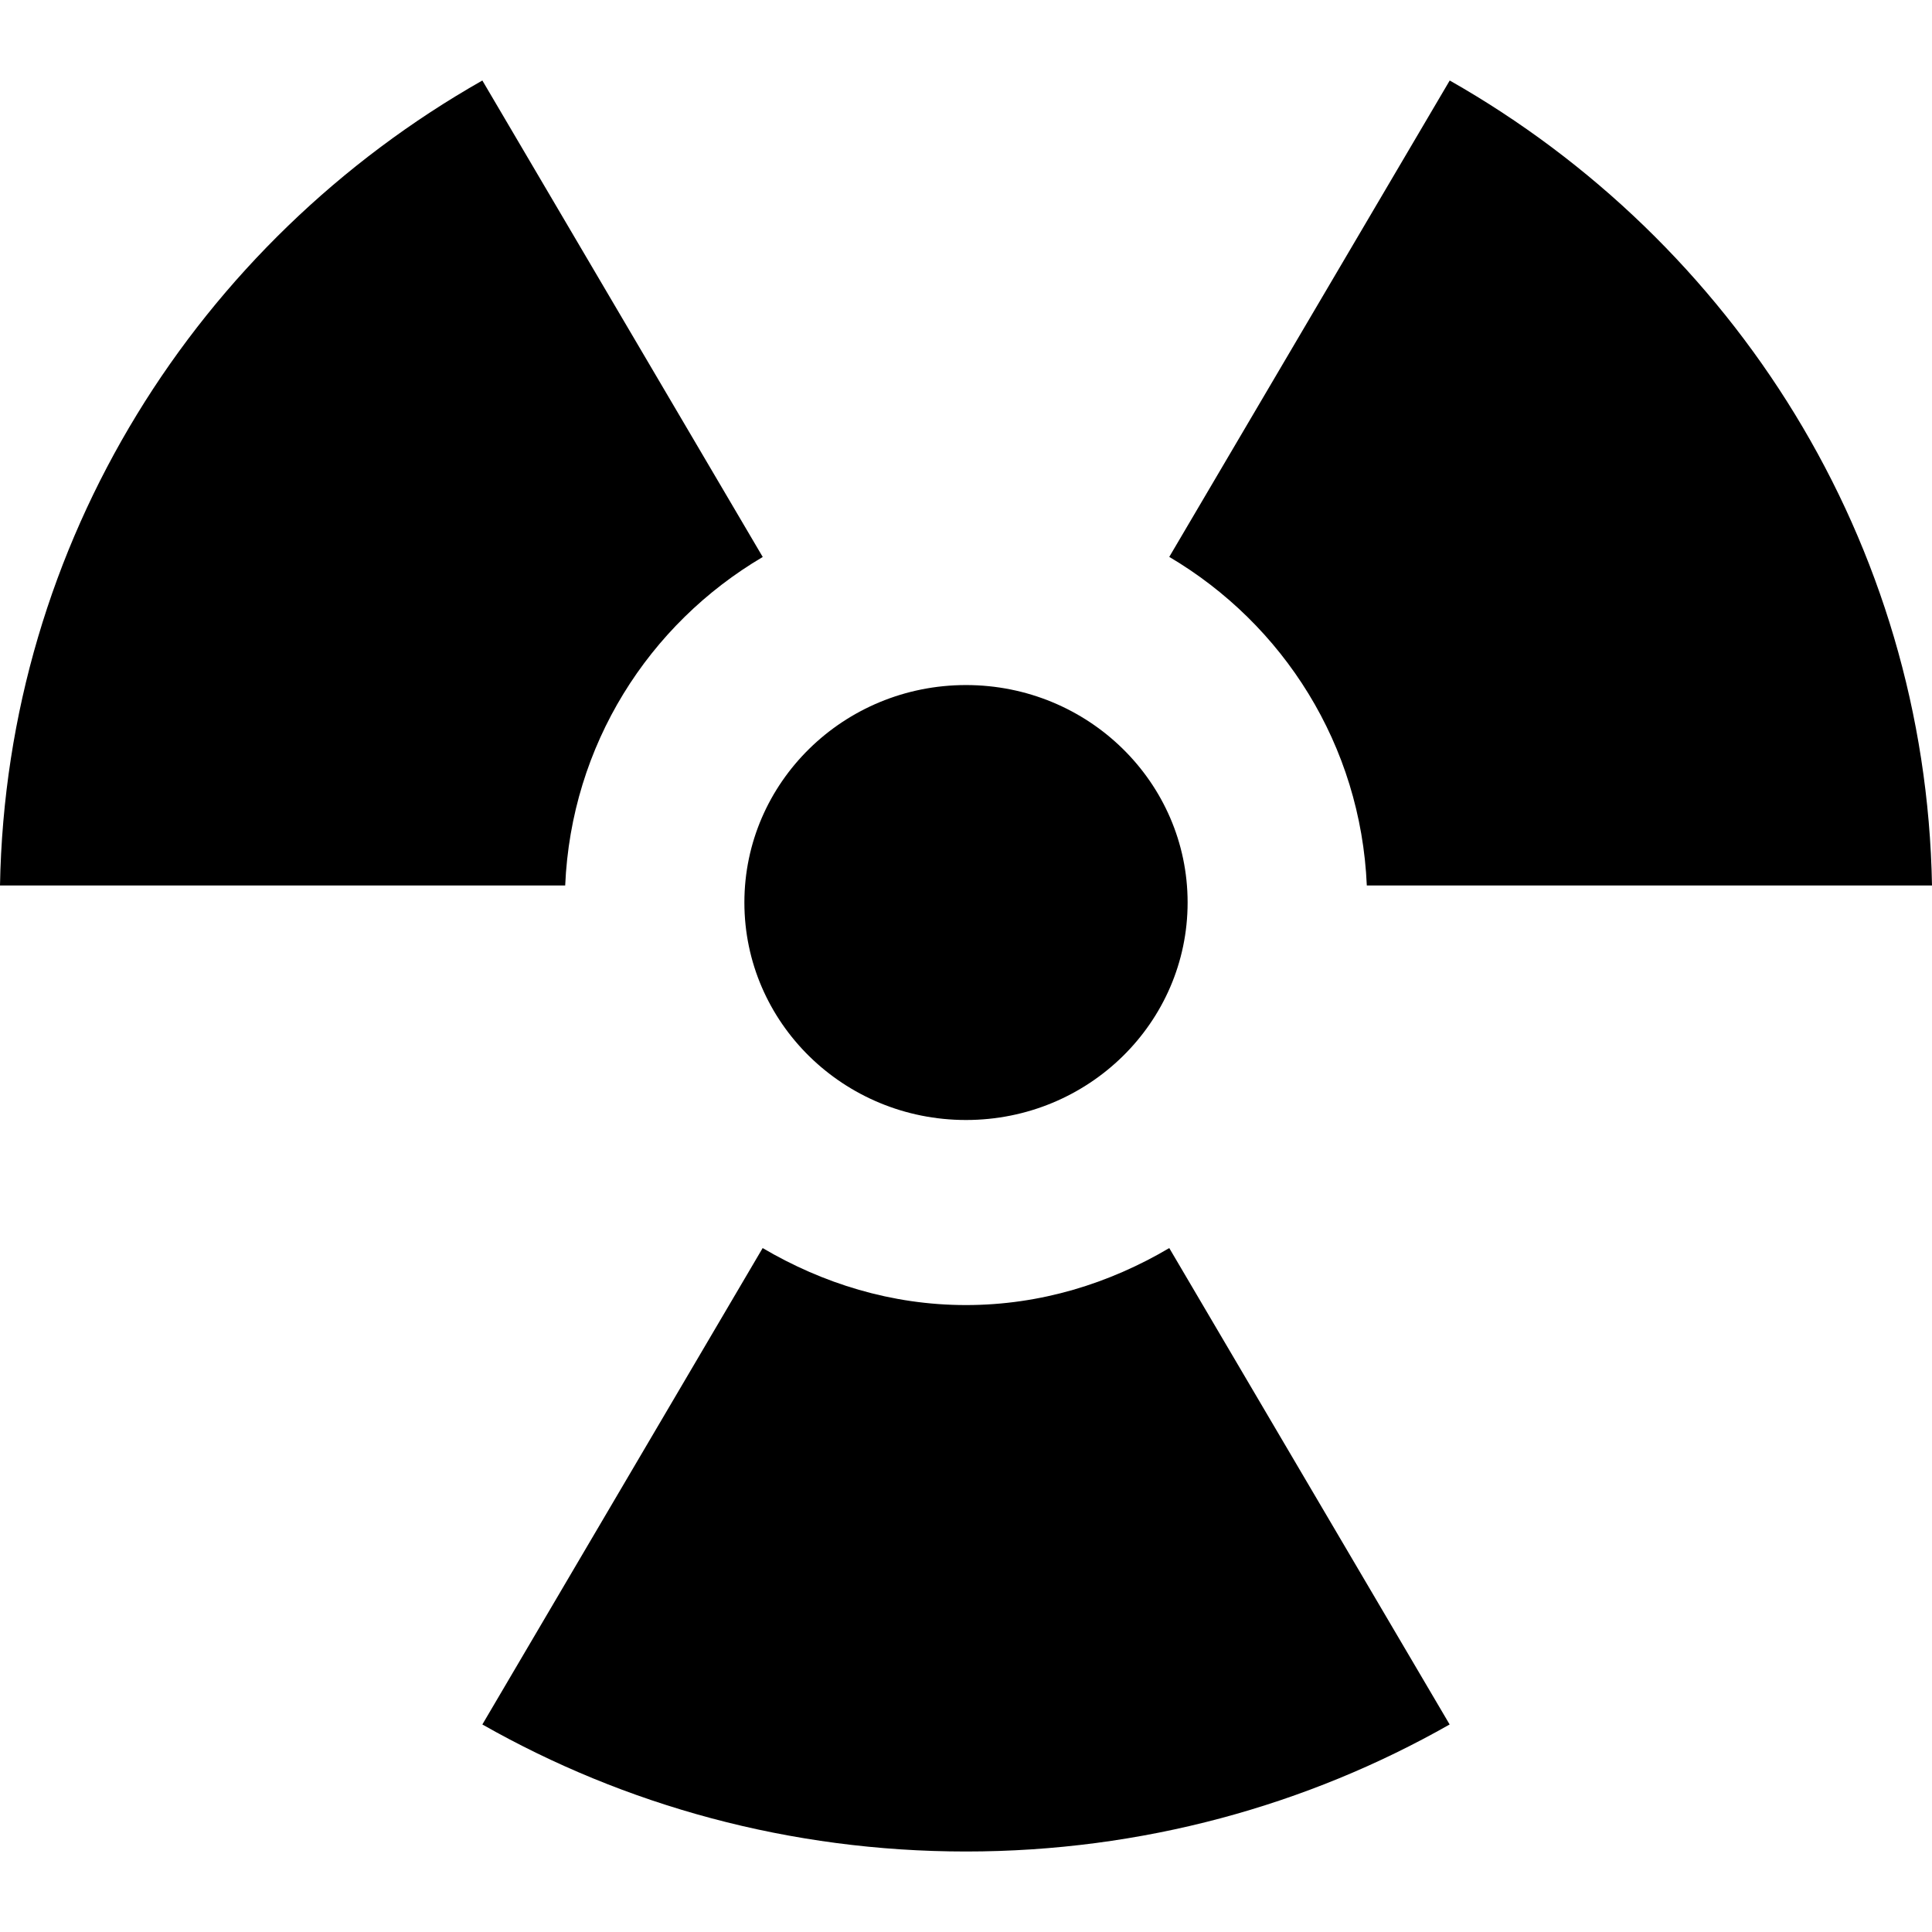
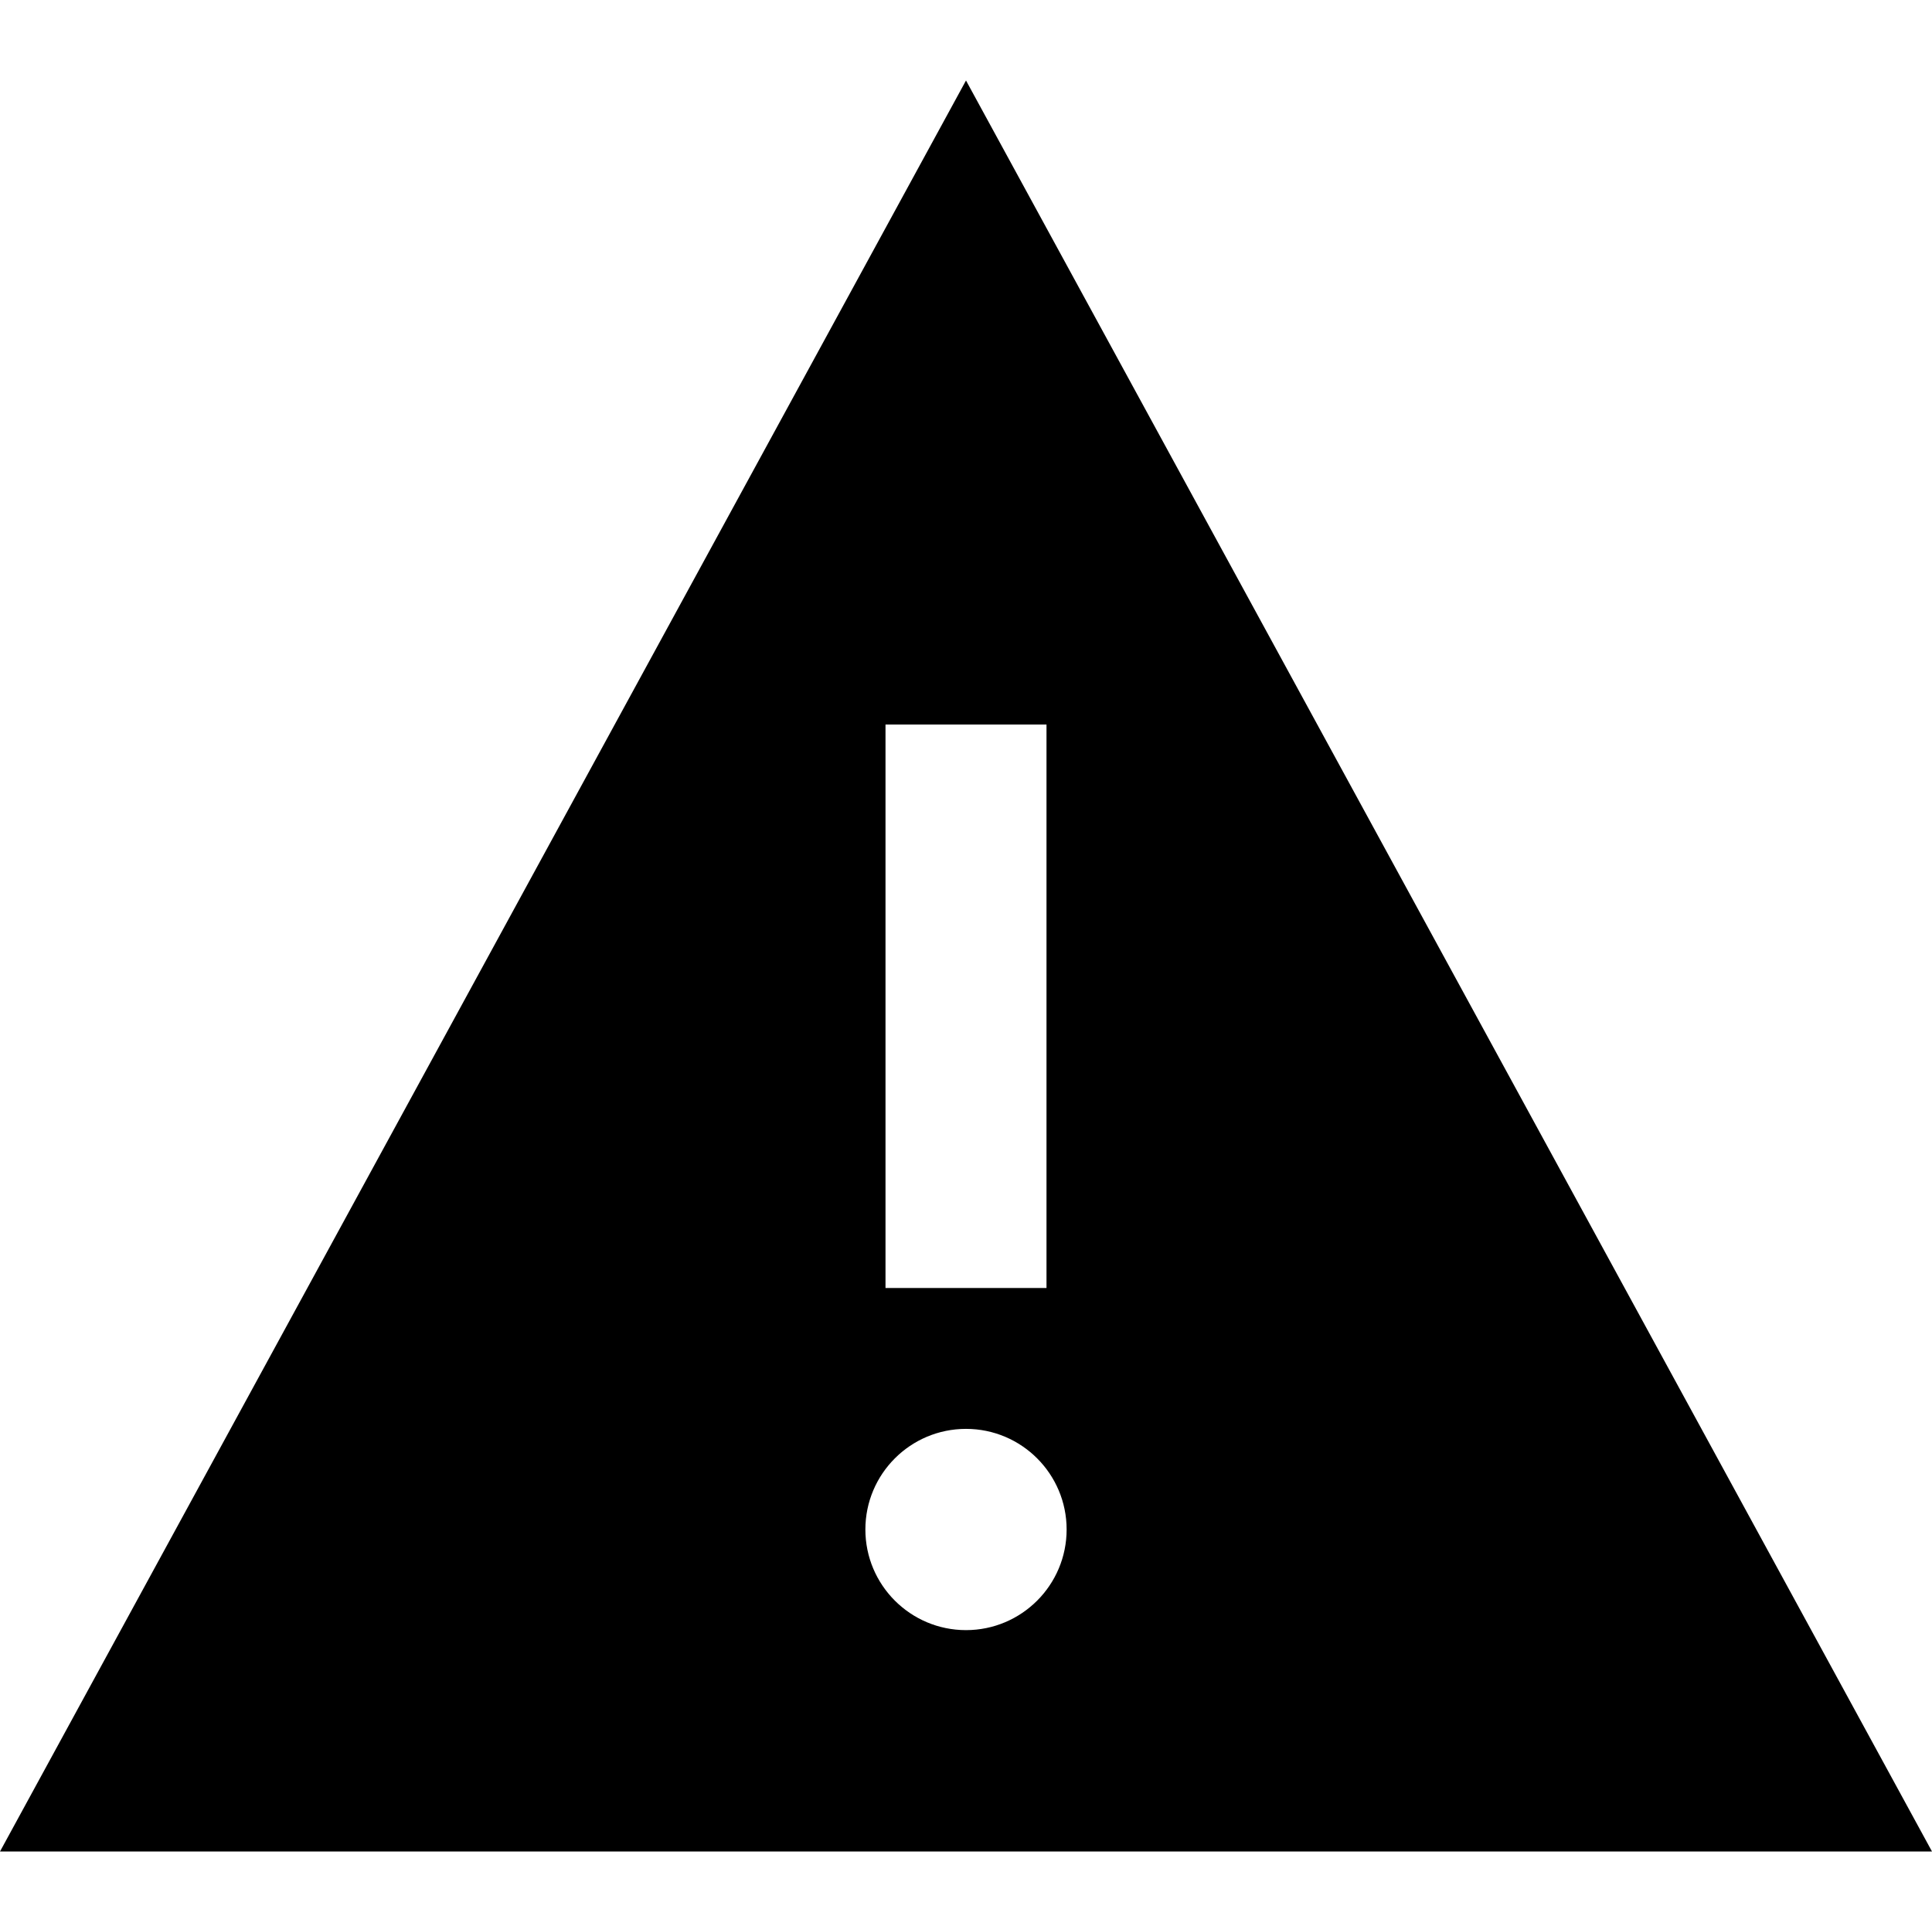
<svg xmlns="http://www.w3.org/2000/svg" width="24" height="24" viewBox="0 0 24 24">
-   <path d="M12 13.913c1.521 0 2.753-1.21 2.753-2.702 0-1.491-1.232-2.701-2.753-2.701s-2.753 1.21-2.753 2.701c0 1.492 1.232 2.702 2.753 2.702zm2.525-6.995l3.484-5.918c3.531 2.005 5.914 5.727 5.991 10h-7.021c-.075-1.745-1.038-3.246-2.454-4.082zm0 8.586l3.483 5.918c-1.767 1.004-3.82 1.578-6.008 1.578s-4.241-.574-6.008-1.578l3.482-5.918c.744.438 1.6.708 2.526.708s1.782-.269 2.525-.708zm-7.504-4.504h-7.021c.077-4.273 2.46-7.995 5.992-10l3.483 5.919c-1.417.835-2.379 2.336-2.454 4.081z" />
+   <path d="M12 1l-12 22h24l-12-22zm-1 8h2v7h-2v-7zm1 11.25c-.69 0-1.25-.56-1.25-1.25s.56-1.25 1.25-1.25 1.25.56 1.25 1.25-.56 1.25-1.25 1.25z" />
</svg>
